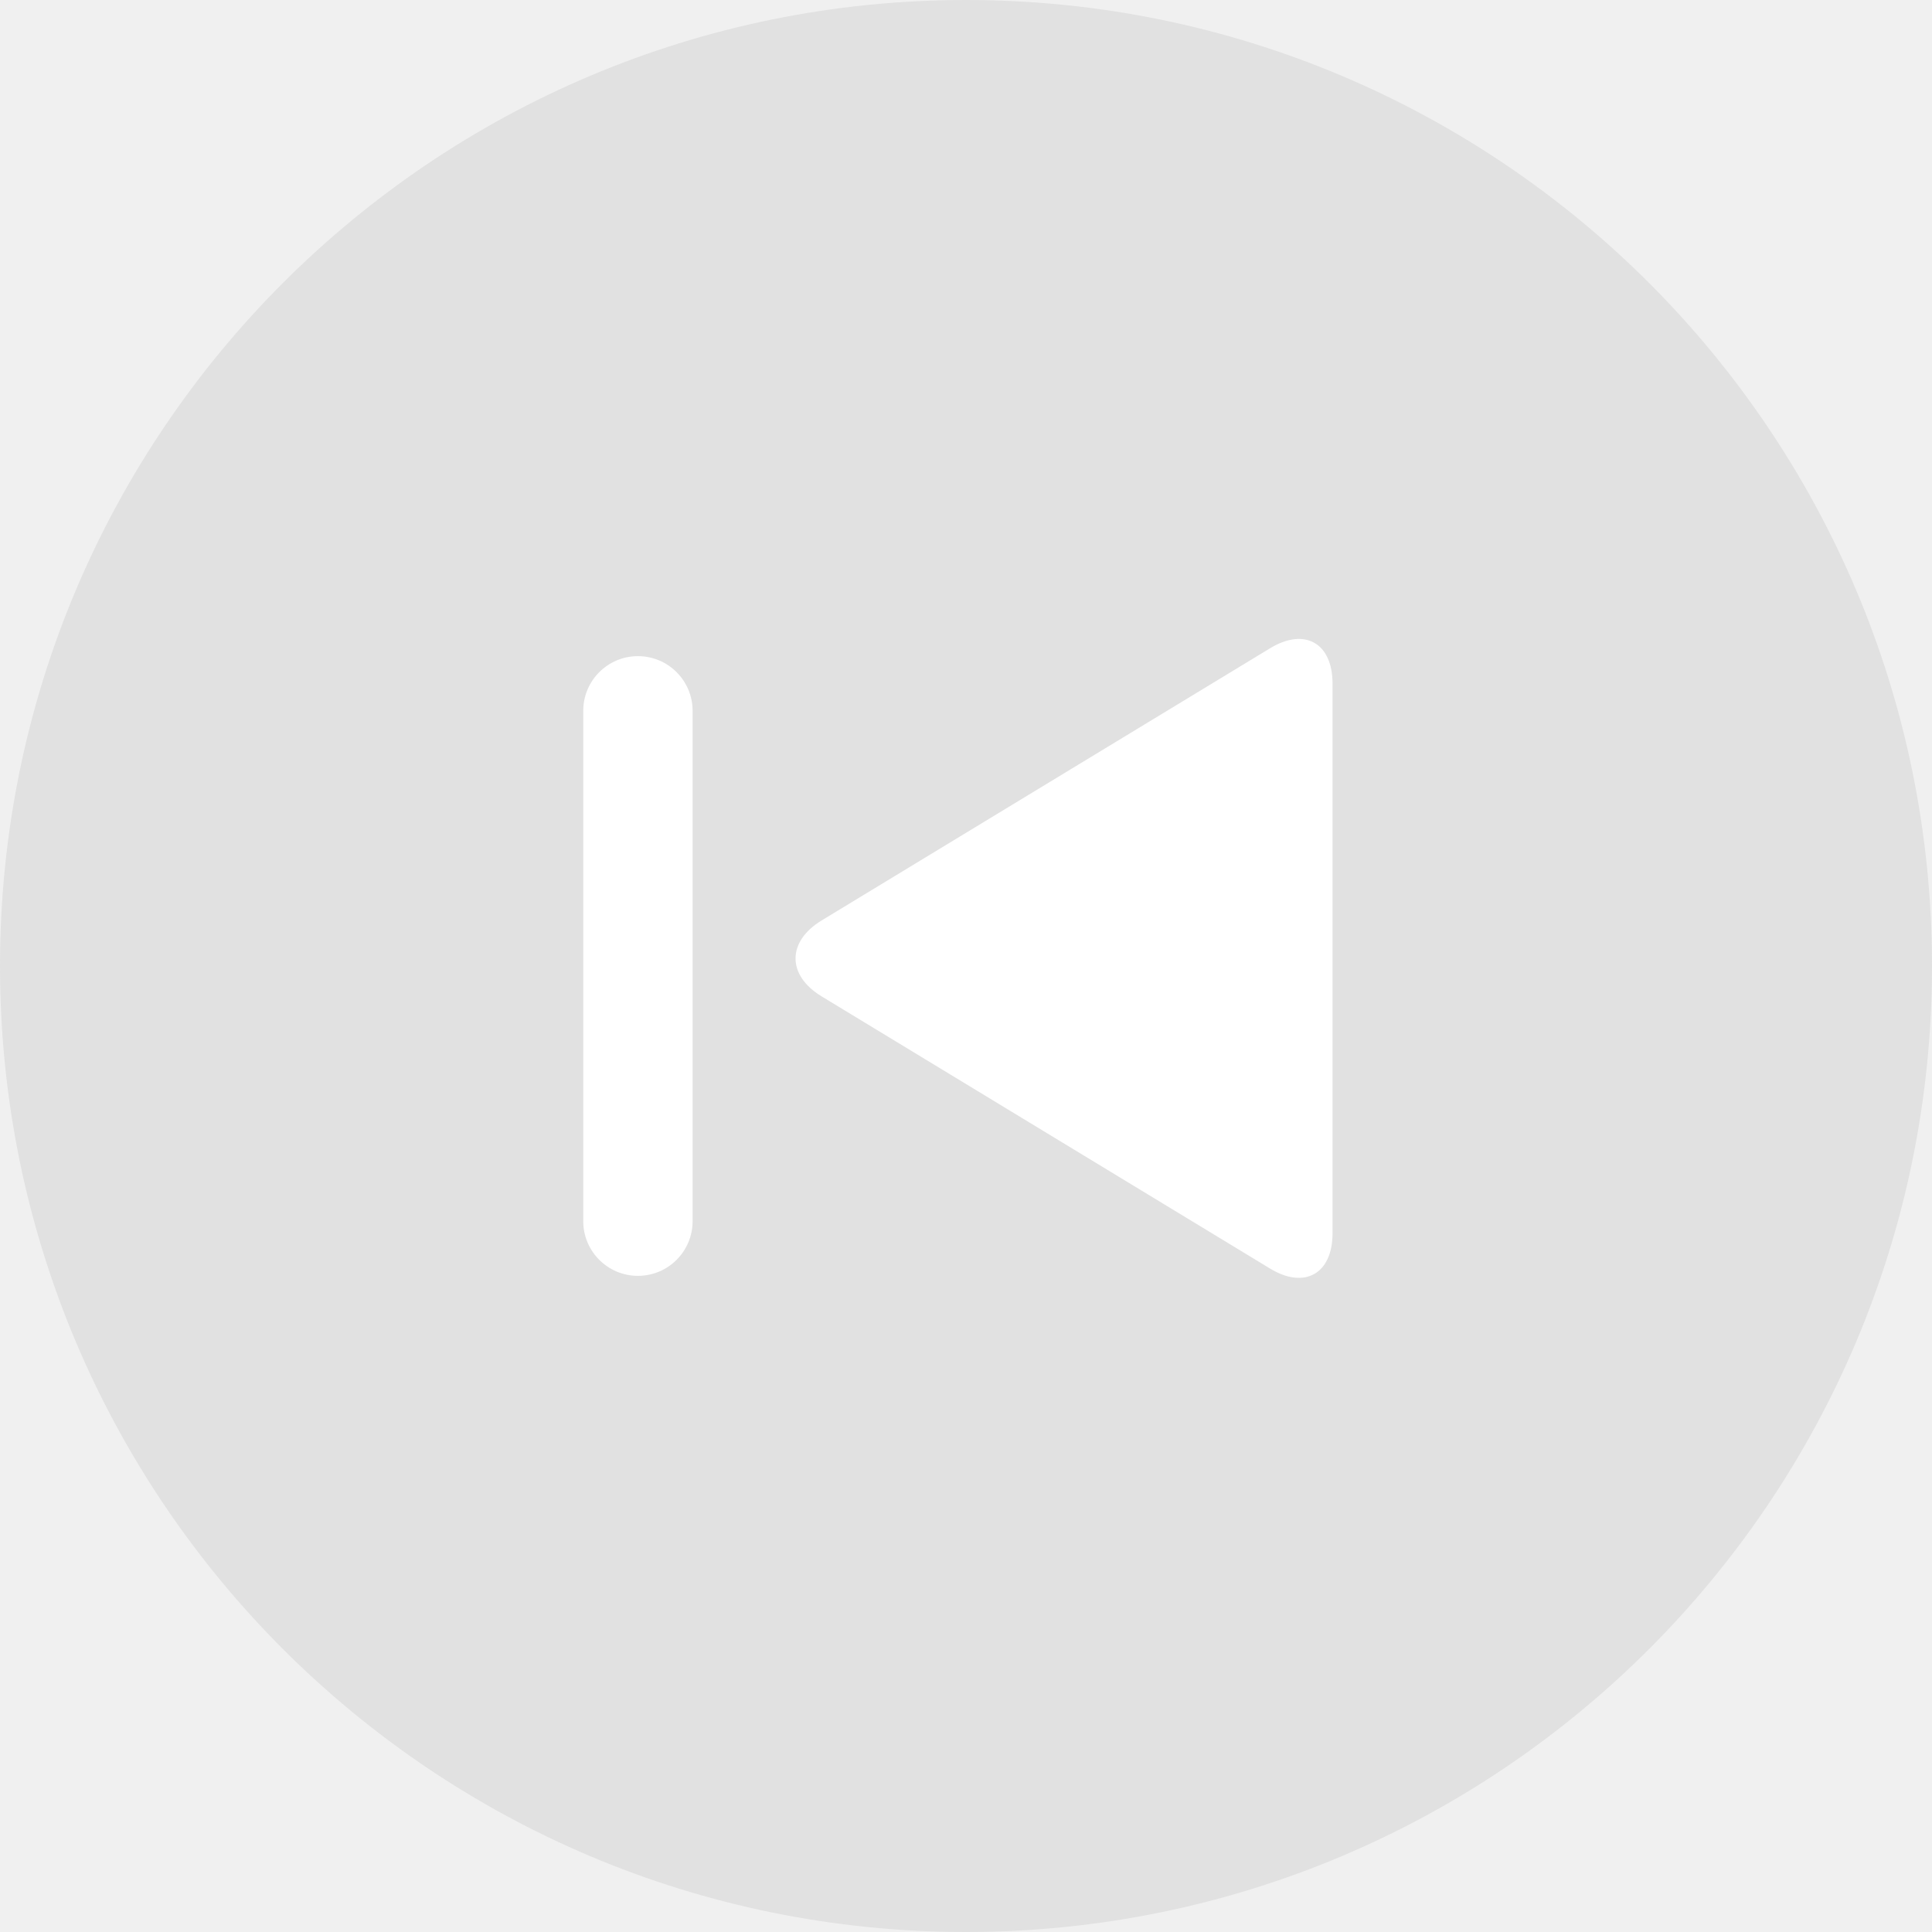
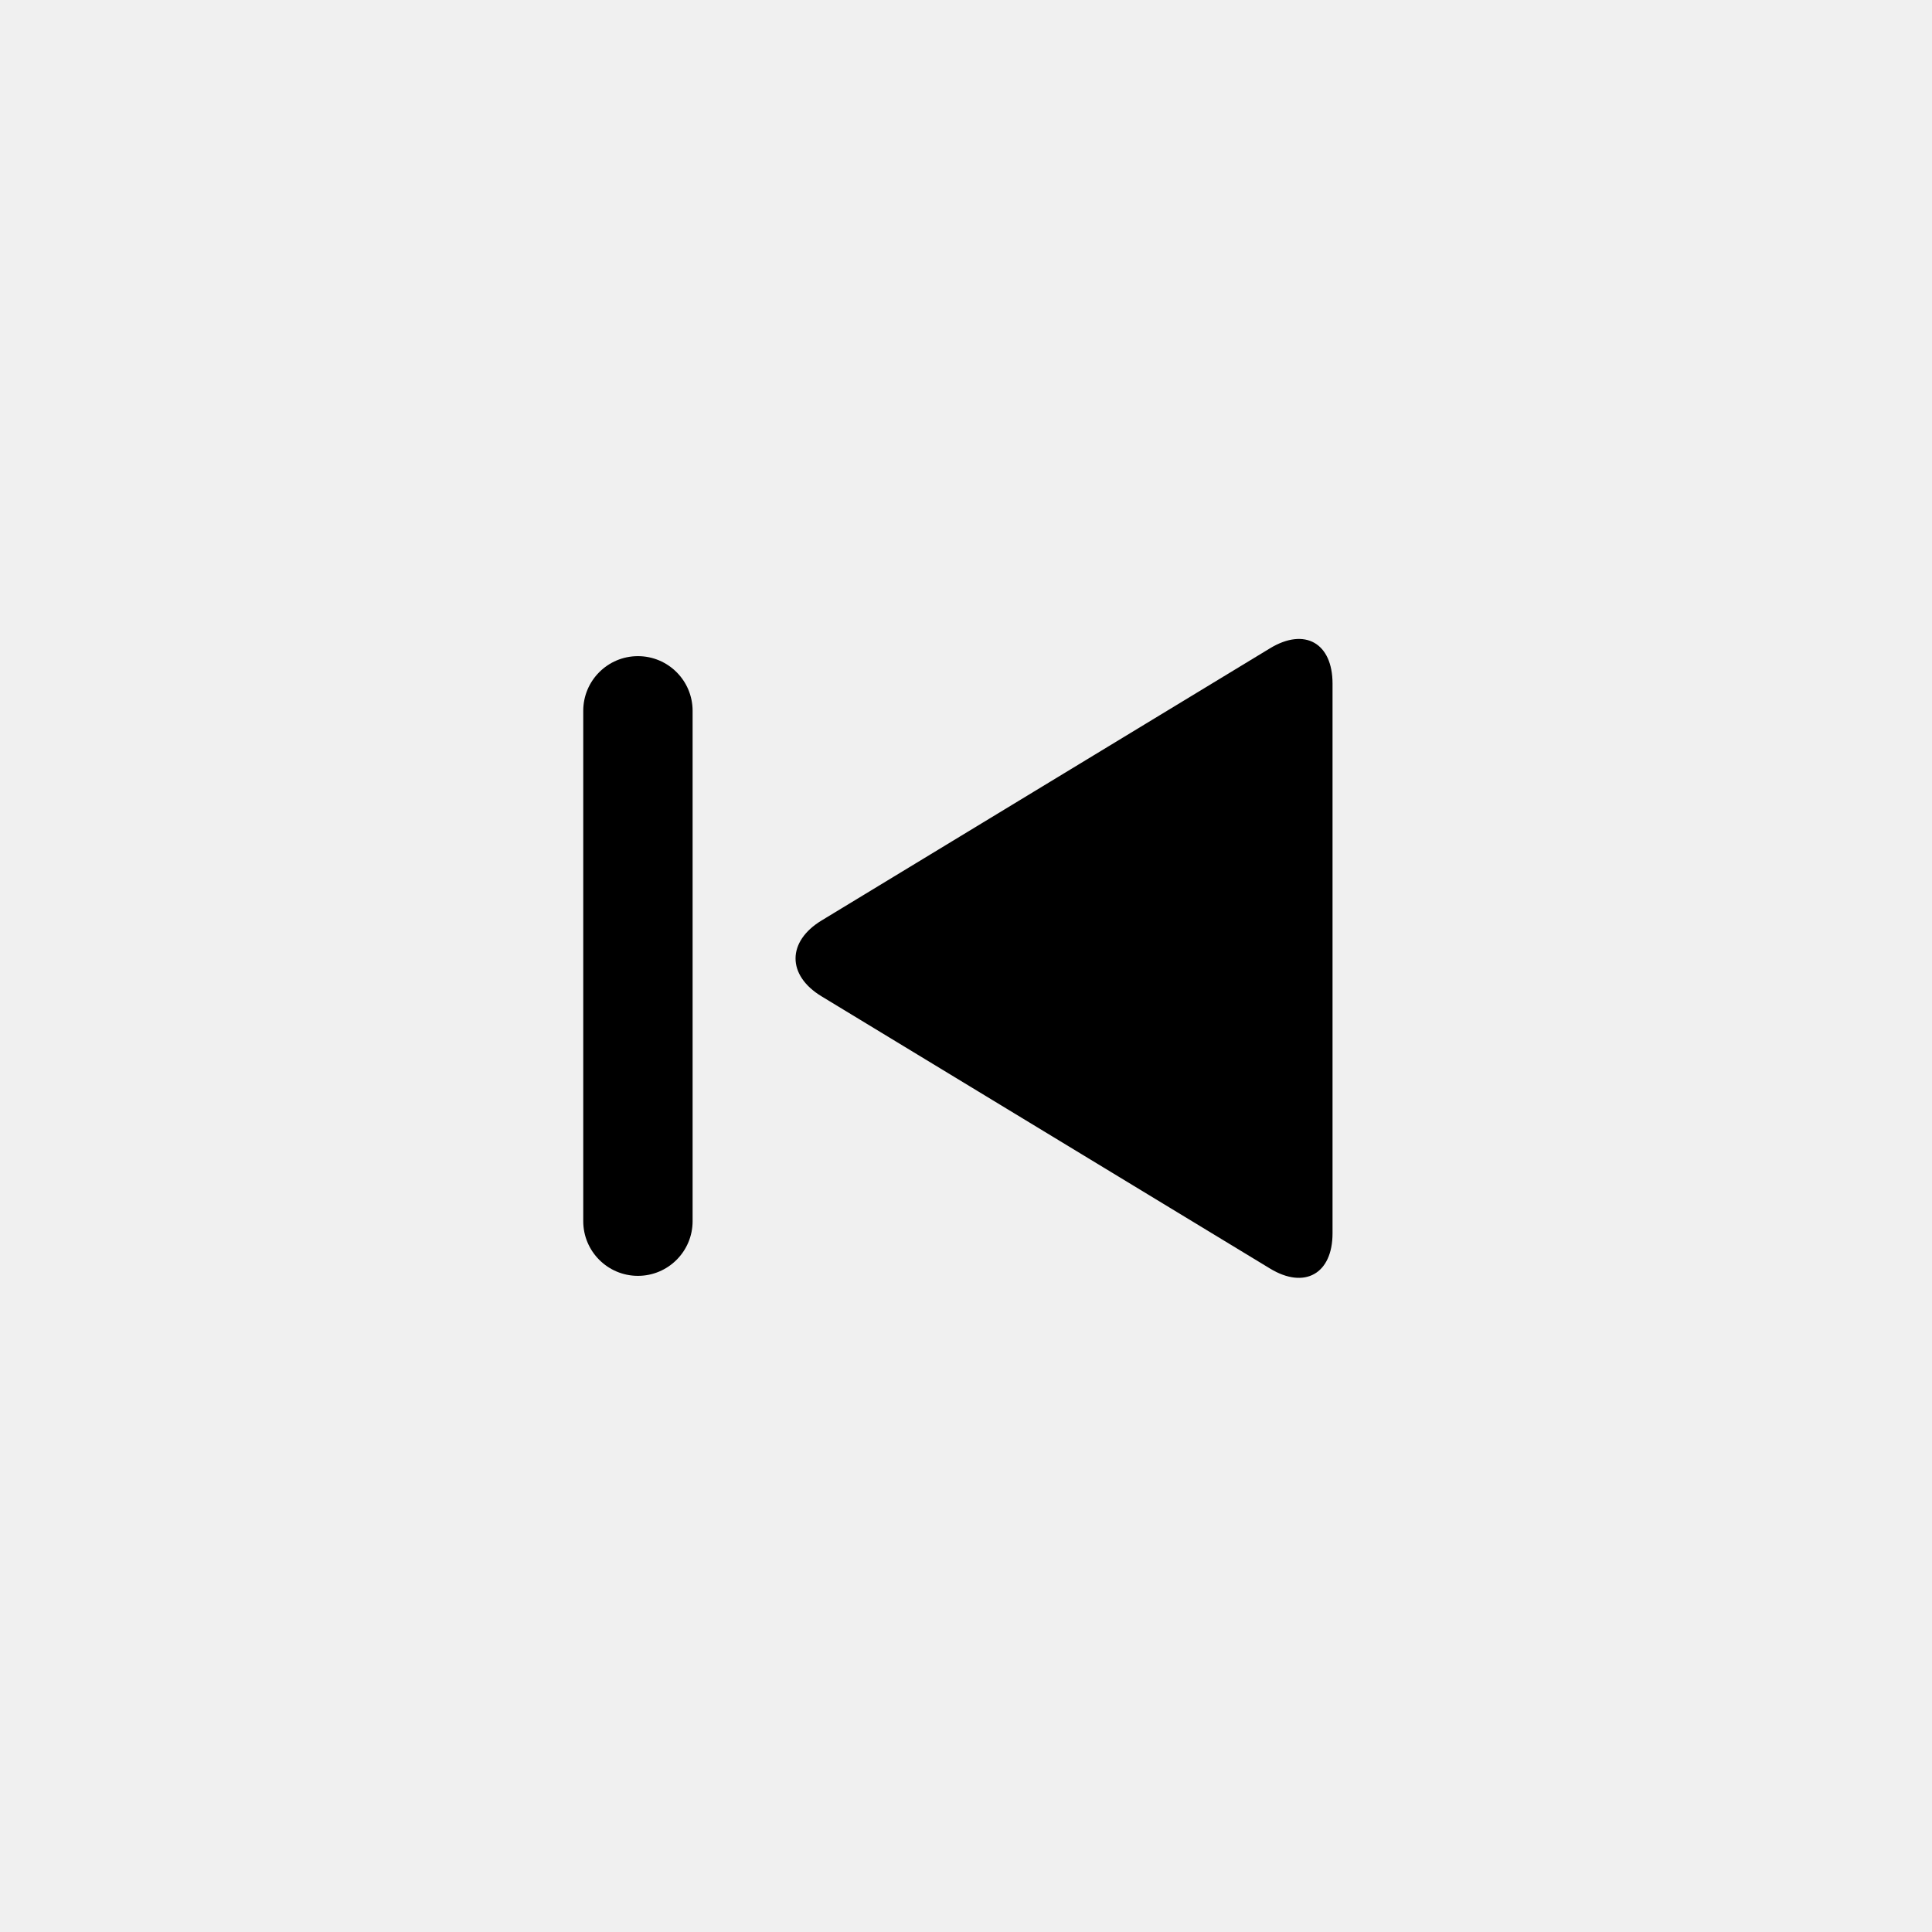
- <svg xmlns="http://www.w3.org/2000/svg" width="53" height="53">
-   <g transform="matrix(-1 0 0 1 53 0)" fill-rule="nonzero" fill="none">
-     <circle fill="#E1E1E1" cx="26.5" cy="26.5" r="26.5" />
-     <g transform="translate(16 17)" fill="#FFF">
-       <path d="M.445 1.752c0-1.11.76-1.547 1.714-.968l12.304 7.468c.946.575.955 1.5 0 2.08L2.159 17.8c-.946.575-1.714.145-1.714-.967V1.752z" />
-       <rect x="18" y="1" width="3" height="17" rx="1.5" />
+ <svg xmlns="http://www.w3.org/2000/svg" width="53px" height="53px" viewBox="0 0 53 53" version="1.1">
+   <defs />
+   <g id="Page-1" stroke="none" stroke-width="1" fill="none" fill-rule="evenodd">
+     <g id="previous" fill-rule="nonzero">
+       <g id="Previous-Button" transform="translate(26.5, 26.5) scale(-1, 1) translate(-26.5, -26.5) ">
+         <circle id="Circle" fill="transparent" cx="26.5" cy="26.5" r="26.5" />
+         <g id="Prev" transform="translate(16, 17)" fill="#000">
+           <path d="M0.445,1.752 C0.445,0.643 1.204,0.205 2.159,0.784 L14.463,8.252 C15.409,8.827 15.418,9.753 14.463,10.332 L2.159,17.8 C1.213,18.375 0.445,17.945 0.445,16.833 L0.445,1.752 Z" id="Component-%" />
+           <rect id="Component-%" x="18" y="1" width="3" height="17" rx="1.5" />
+         </g>
+       </g>
    </g>
  </g>
</svg>
